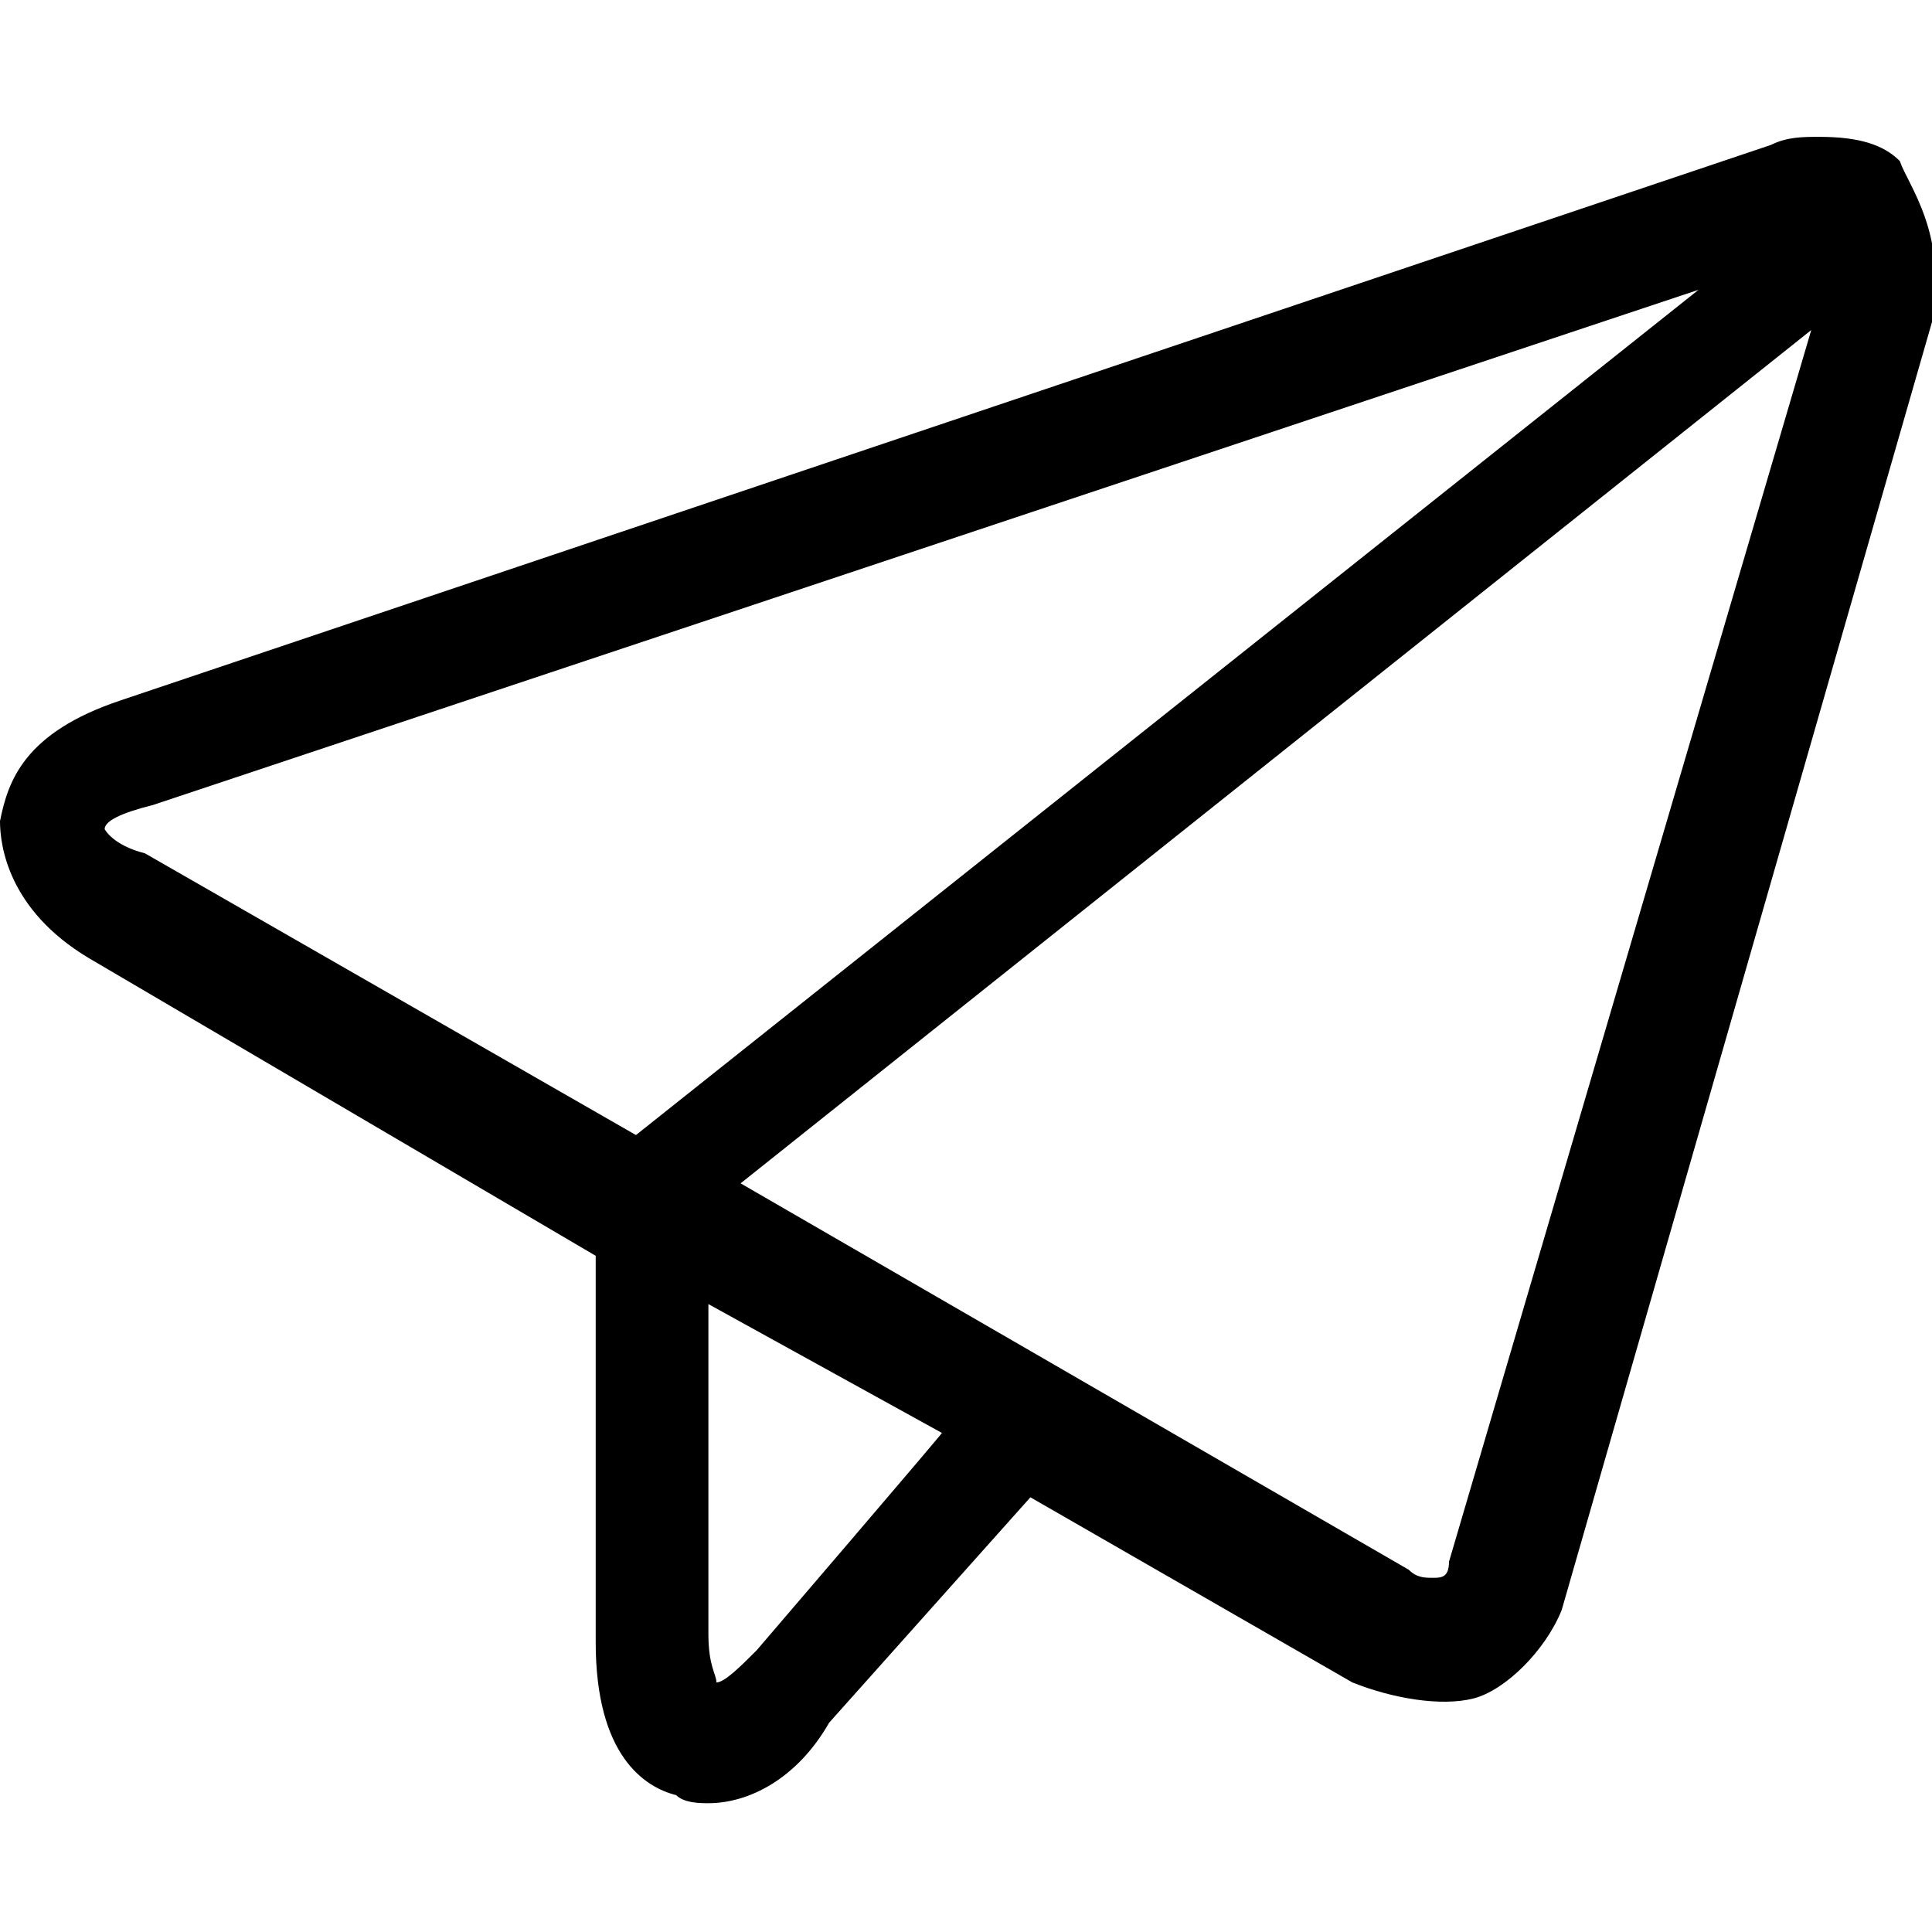
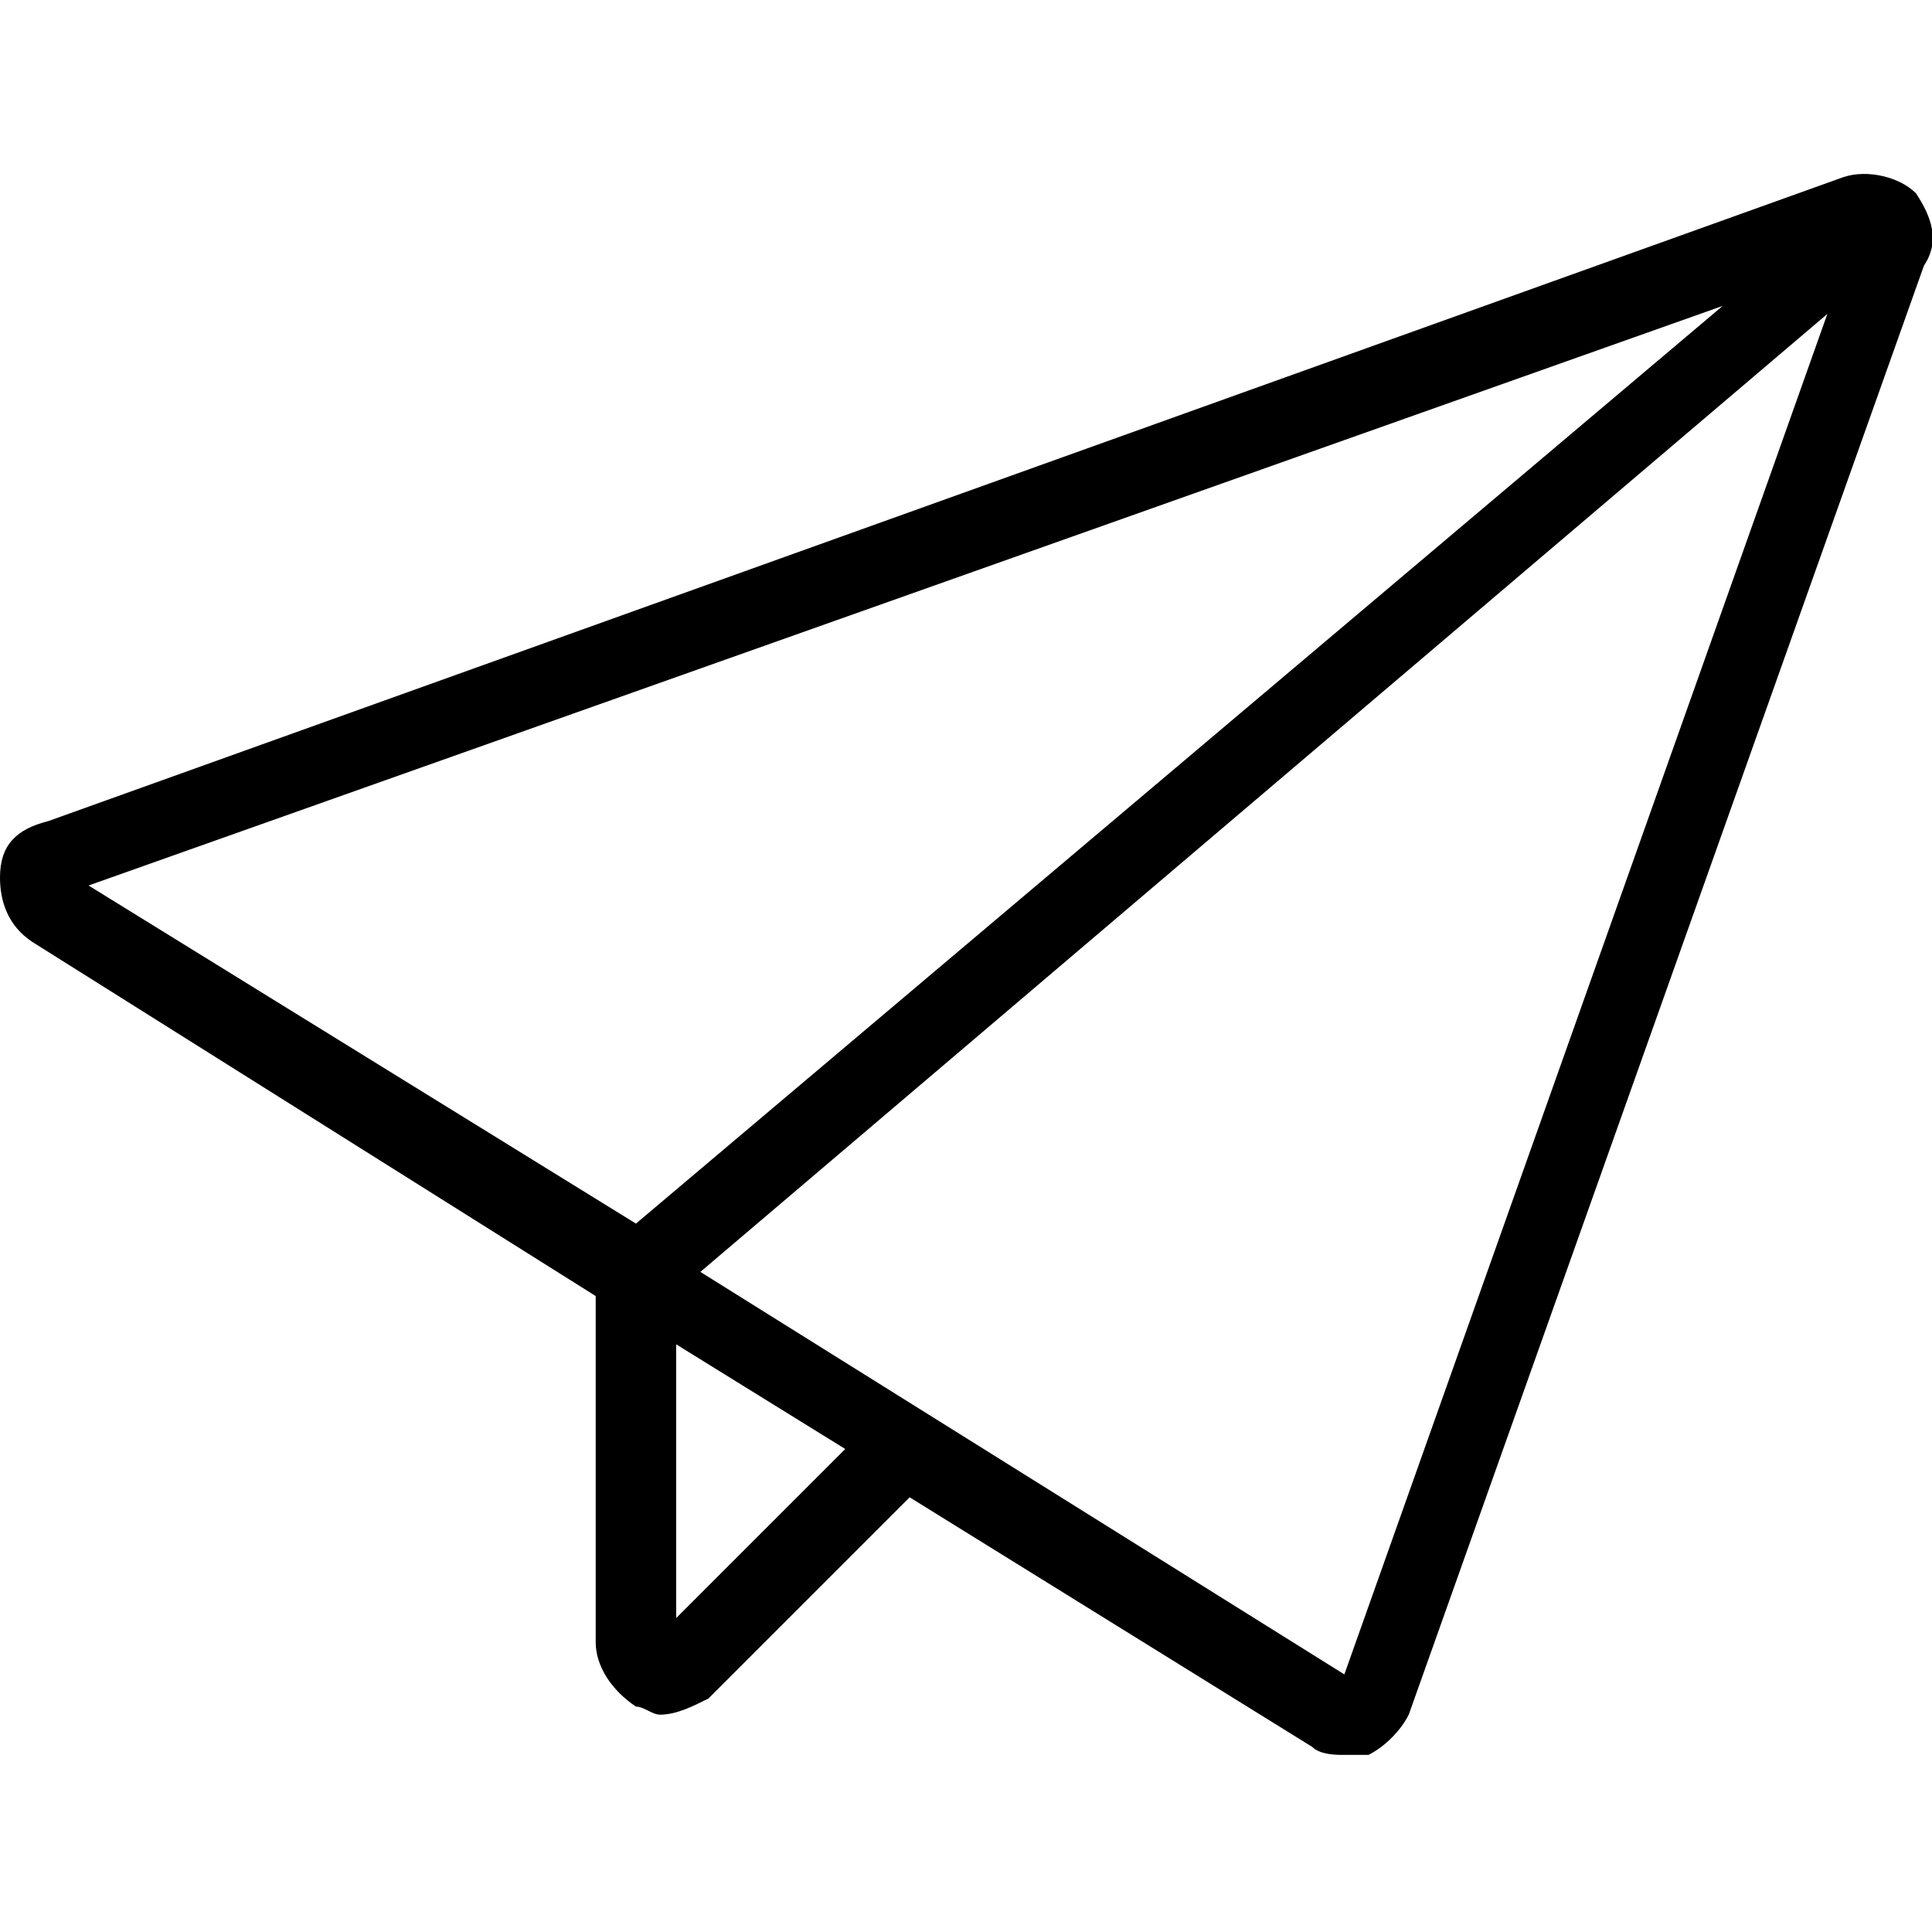
<svg xmlns="http://www.w3.org/2000/svg" version="1.1" viewBox="0 0 24 24">
-   <path fill="currentColor" d="M23.6,2c-0.2-0.2-0.5-0.3-1-0.3c-0.2,0-0.4,0-0.6,0.1L1.5,8.7C0.3,9.1,0.1,9.7,0,10.2c0,0.3,0.1,1.1,1.1,1.7l6.3,3.7v4.8  c0,1.4,0.6,1.8,1,1.9c0.1,0.1,0.3,0.1,0.4,0.1c0.5,0,1.1-0.3,1.5-1l2.5-2.8l4,2.3c0.5,0.2,1.1,0.3,1.5,0.2c0.4-0.1,0.9-0.6,1.1-1.1  l4.6-16C24.2,2.9,23.7,2.3,23.6,2z M7.9,14.1l-6.1-3.5c-0.4-0.1-0.5-0.3-0.5-0.3c0-0.1,0.2-0.2,0.6-0.3l19.2-6.4L7.9,14.1z   M9.4,20.5c-0.2,0.2-0.4,0.4-0.5,0.4c0-0.1-0.1-0.2-0.1-0.6v-4.1l2.9,1.6C11.8,17.7,9.4,20.5,9.4,20.5z M18,19.4  c0,0.2-0.1,0.2-0.2,0.2s-0.2,0-0.3-0.1l-8.3-4.8L22.5,4.1L18,19.4z" />
+   <path fill="currentColor" d="M23.8,2.4c-0.2-0.2-0.6-0.3-0.9-0.2l-22.3,8C0.2,10.3,0,10.5,0,10.9c0,0.3,0.1,0.6,0.4,0.8l7,4.4v4.3c0,0.3,0.2,0.6,0.5,0.8  c0.1,0,0.2,0.1,0.3,0.1c0.2,0,0.4-0.1,0.6-0.2l2.5-2.5l5,3.1c0.1,0.1,0.3,0.1,0.4,0.1c0.1,0,0.2,0,0.3,0c0.2-0.1,0.4-0.3,0.5-0.5  l6.4-18C24.1,3,24,2.7,23.8,2.4z M7.9,15.2L1.1,11l20.3-7.2L7.9,15.2z M8.4,20.1v-3.4l2.1,1.3L8.4,20.1z M16.7,20.8l-8-5l14-11.9  L16.7,20.8z" />
</svg>
